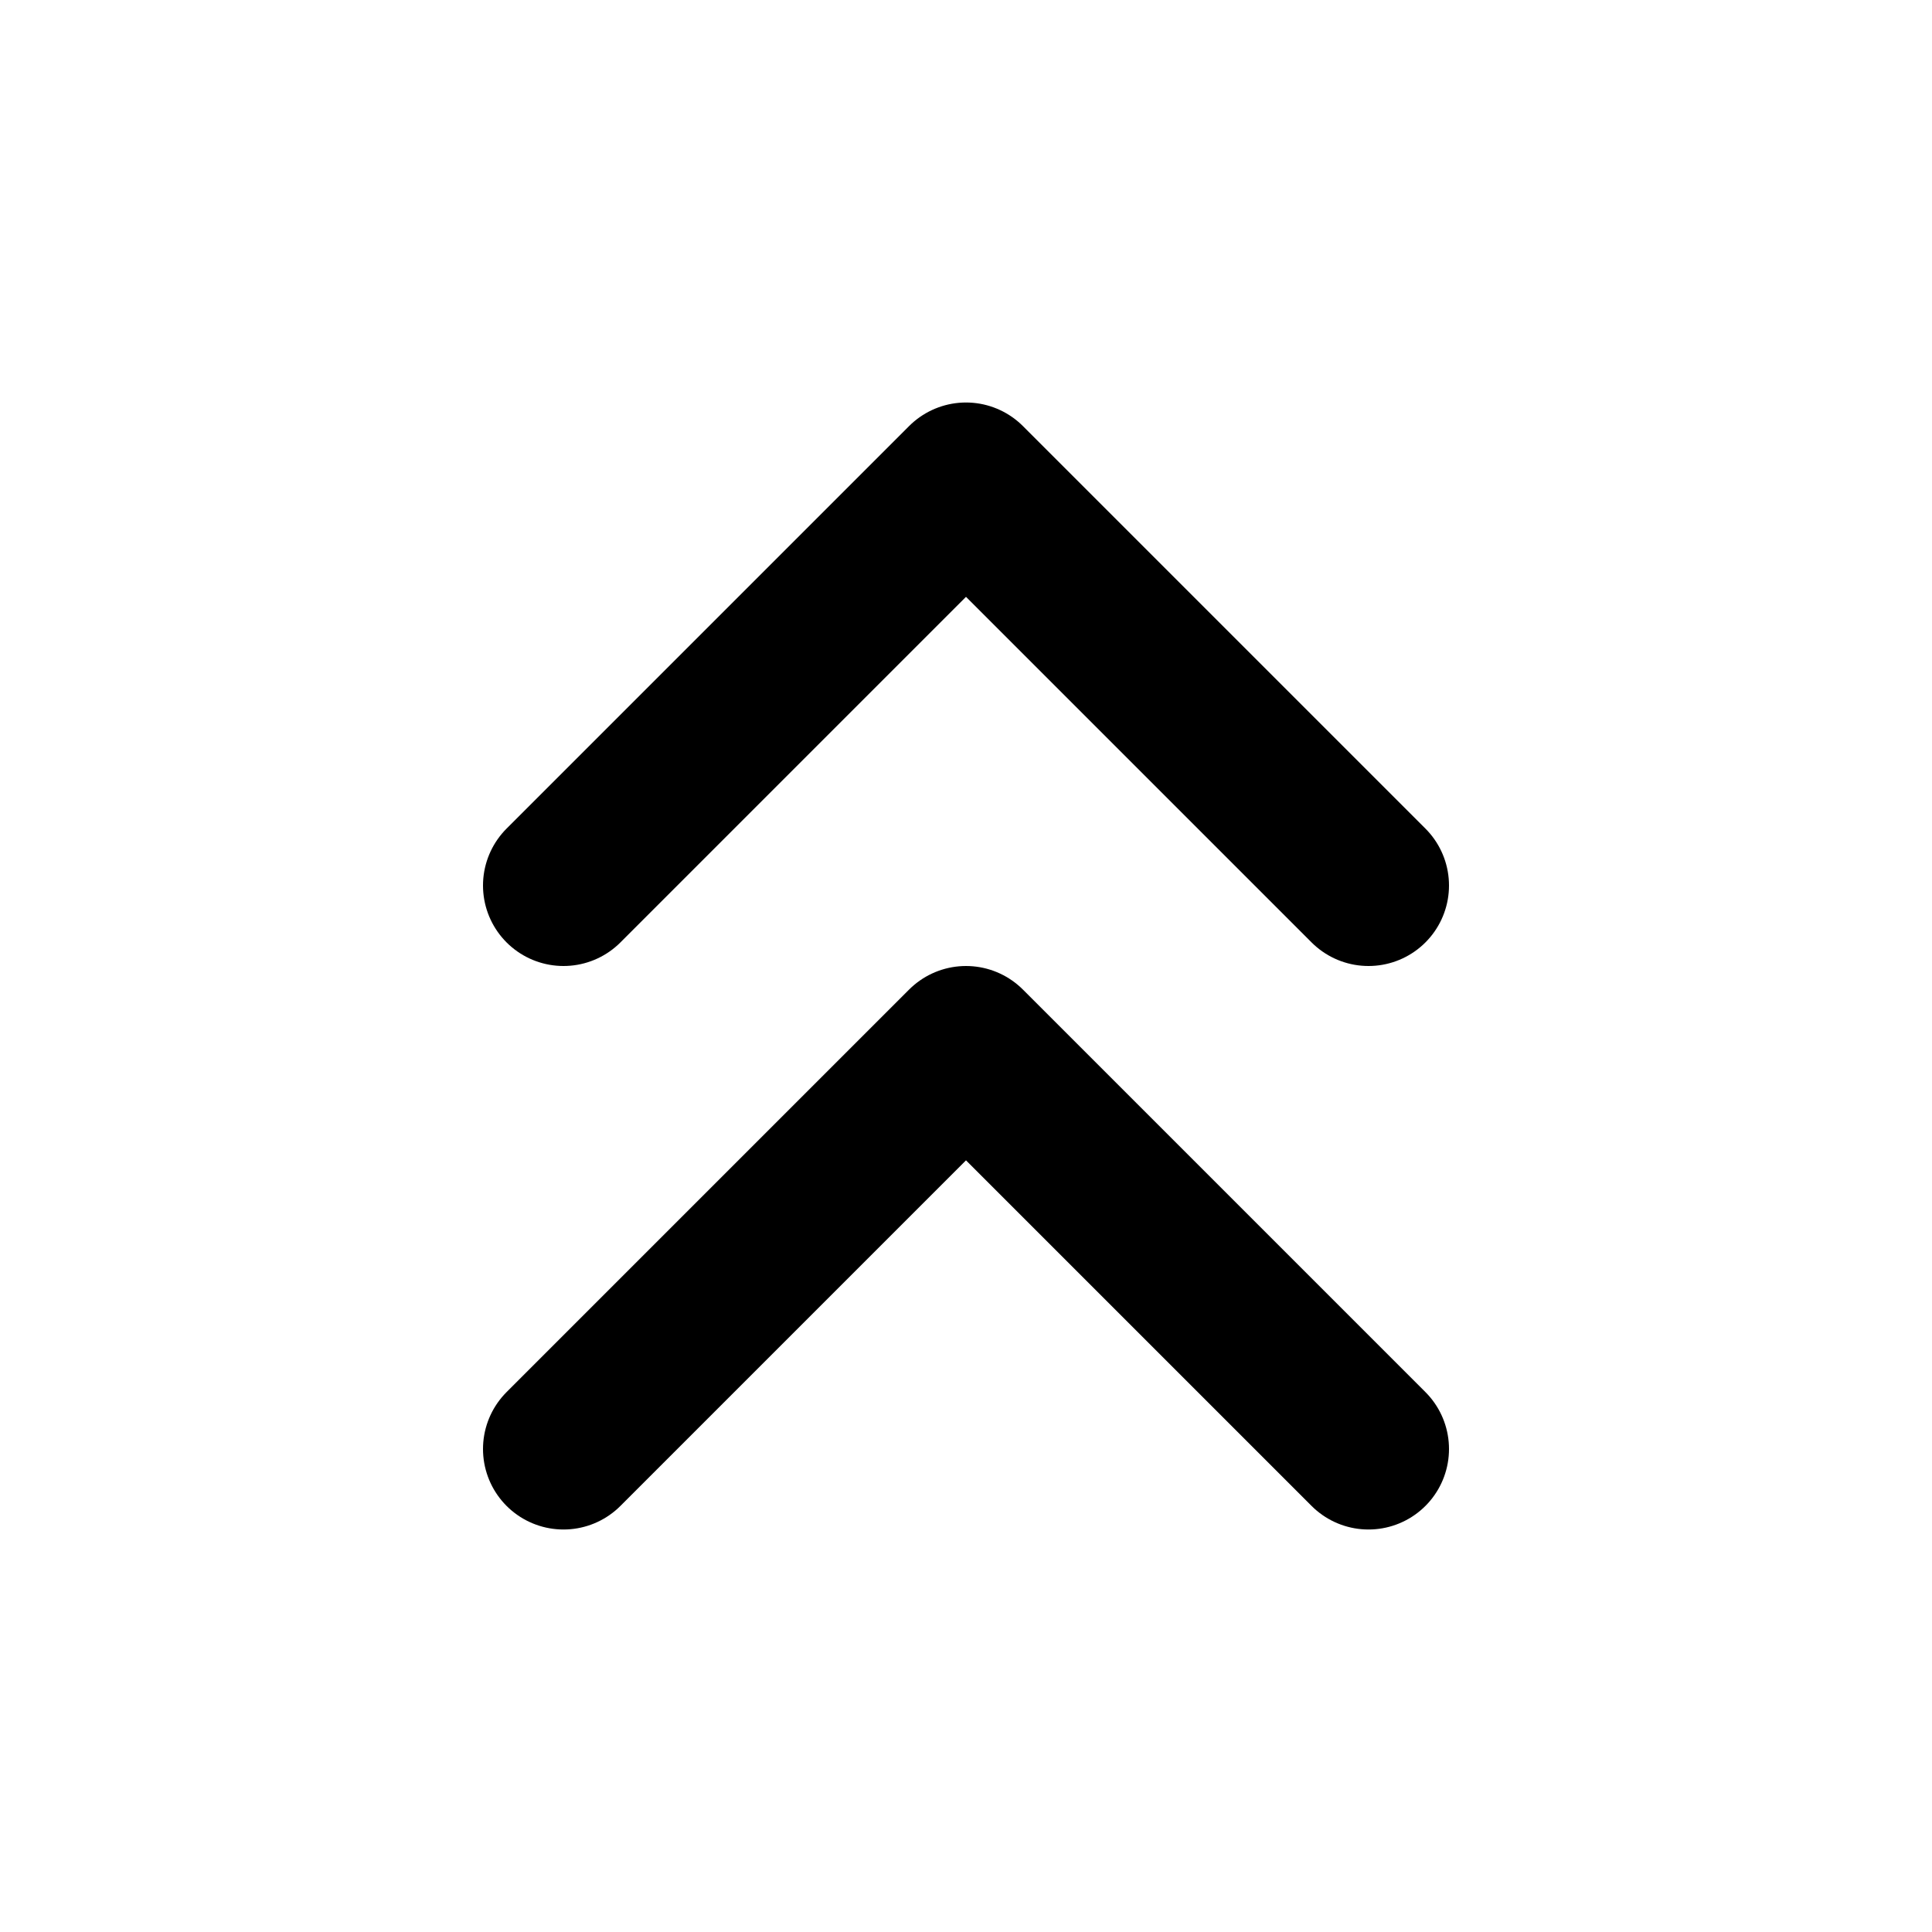
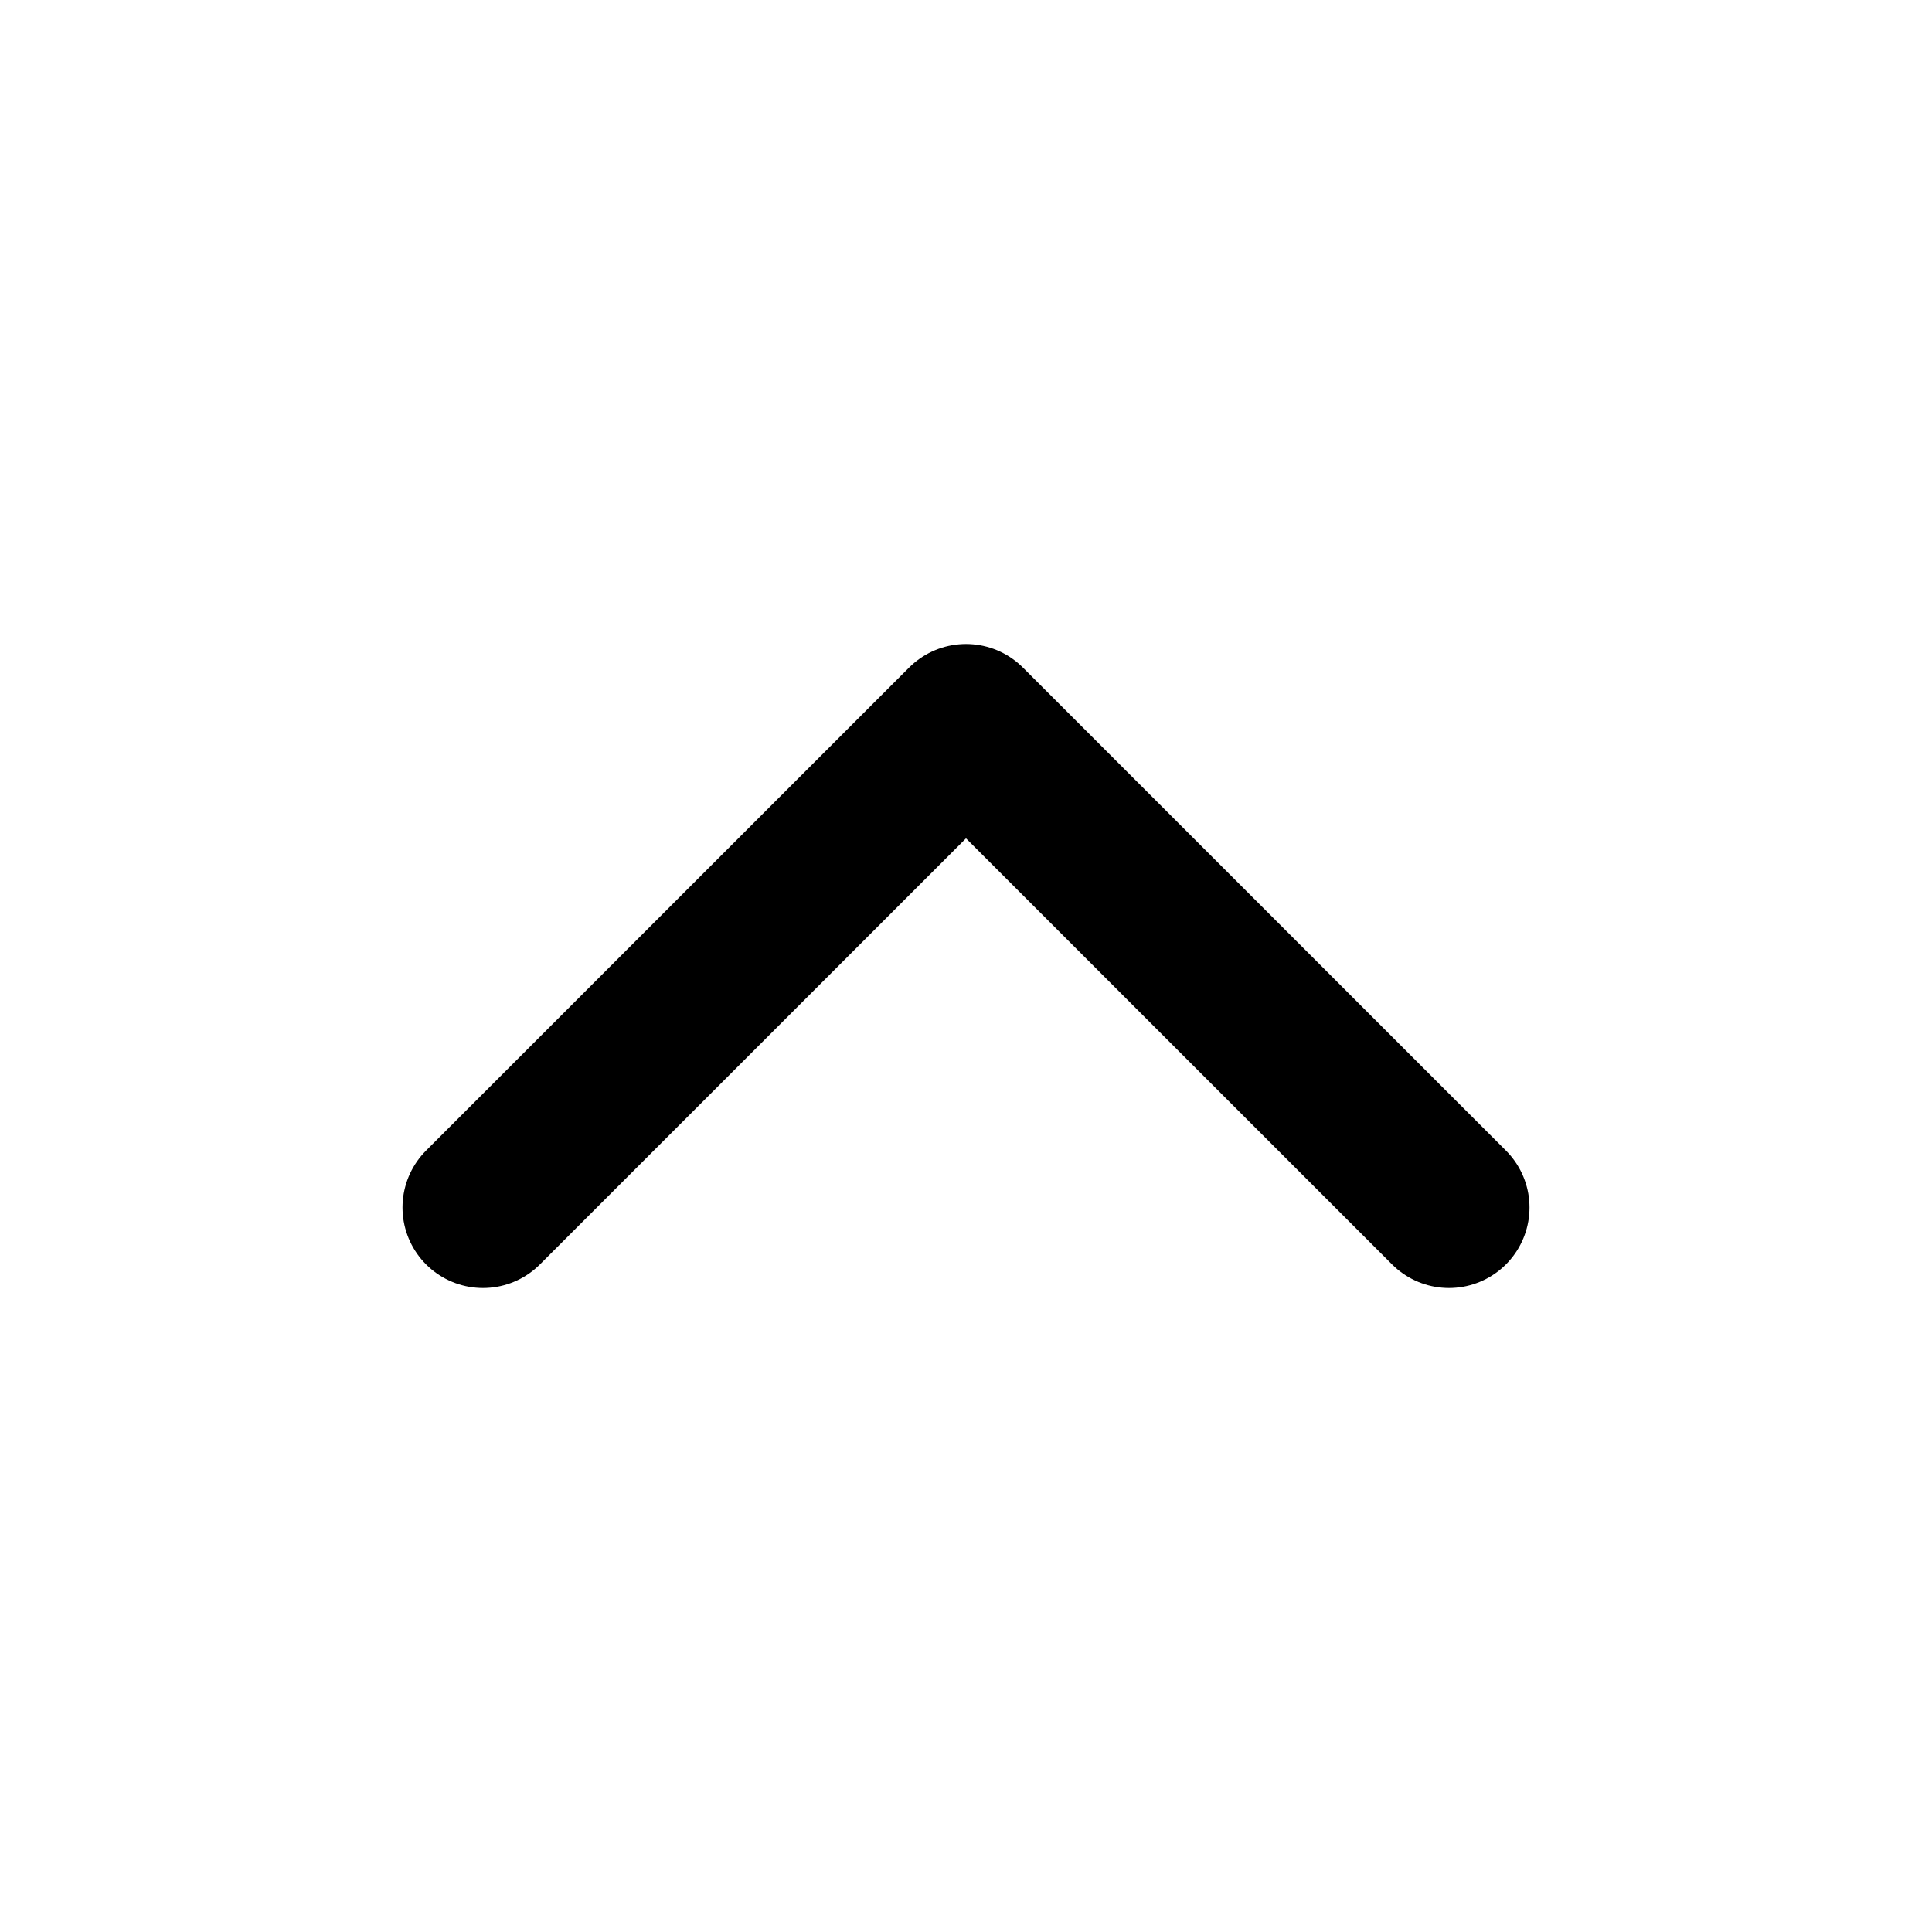
<svg xmlns="http://www.w3.org/2000/svg" width="24" height="24" viewBox="0 0 24 24" fill="none" stroke="currentColor" stroke-width="2" stroke-linecap="round" stroke-linejoin="round">
-   <path d="m17 11-5-5-5 5" />
-   <path d="m17 18-5-5-5 5" />
+   <path d="m18 15-6-6-6 6" />
</svg>
